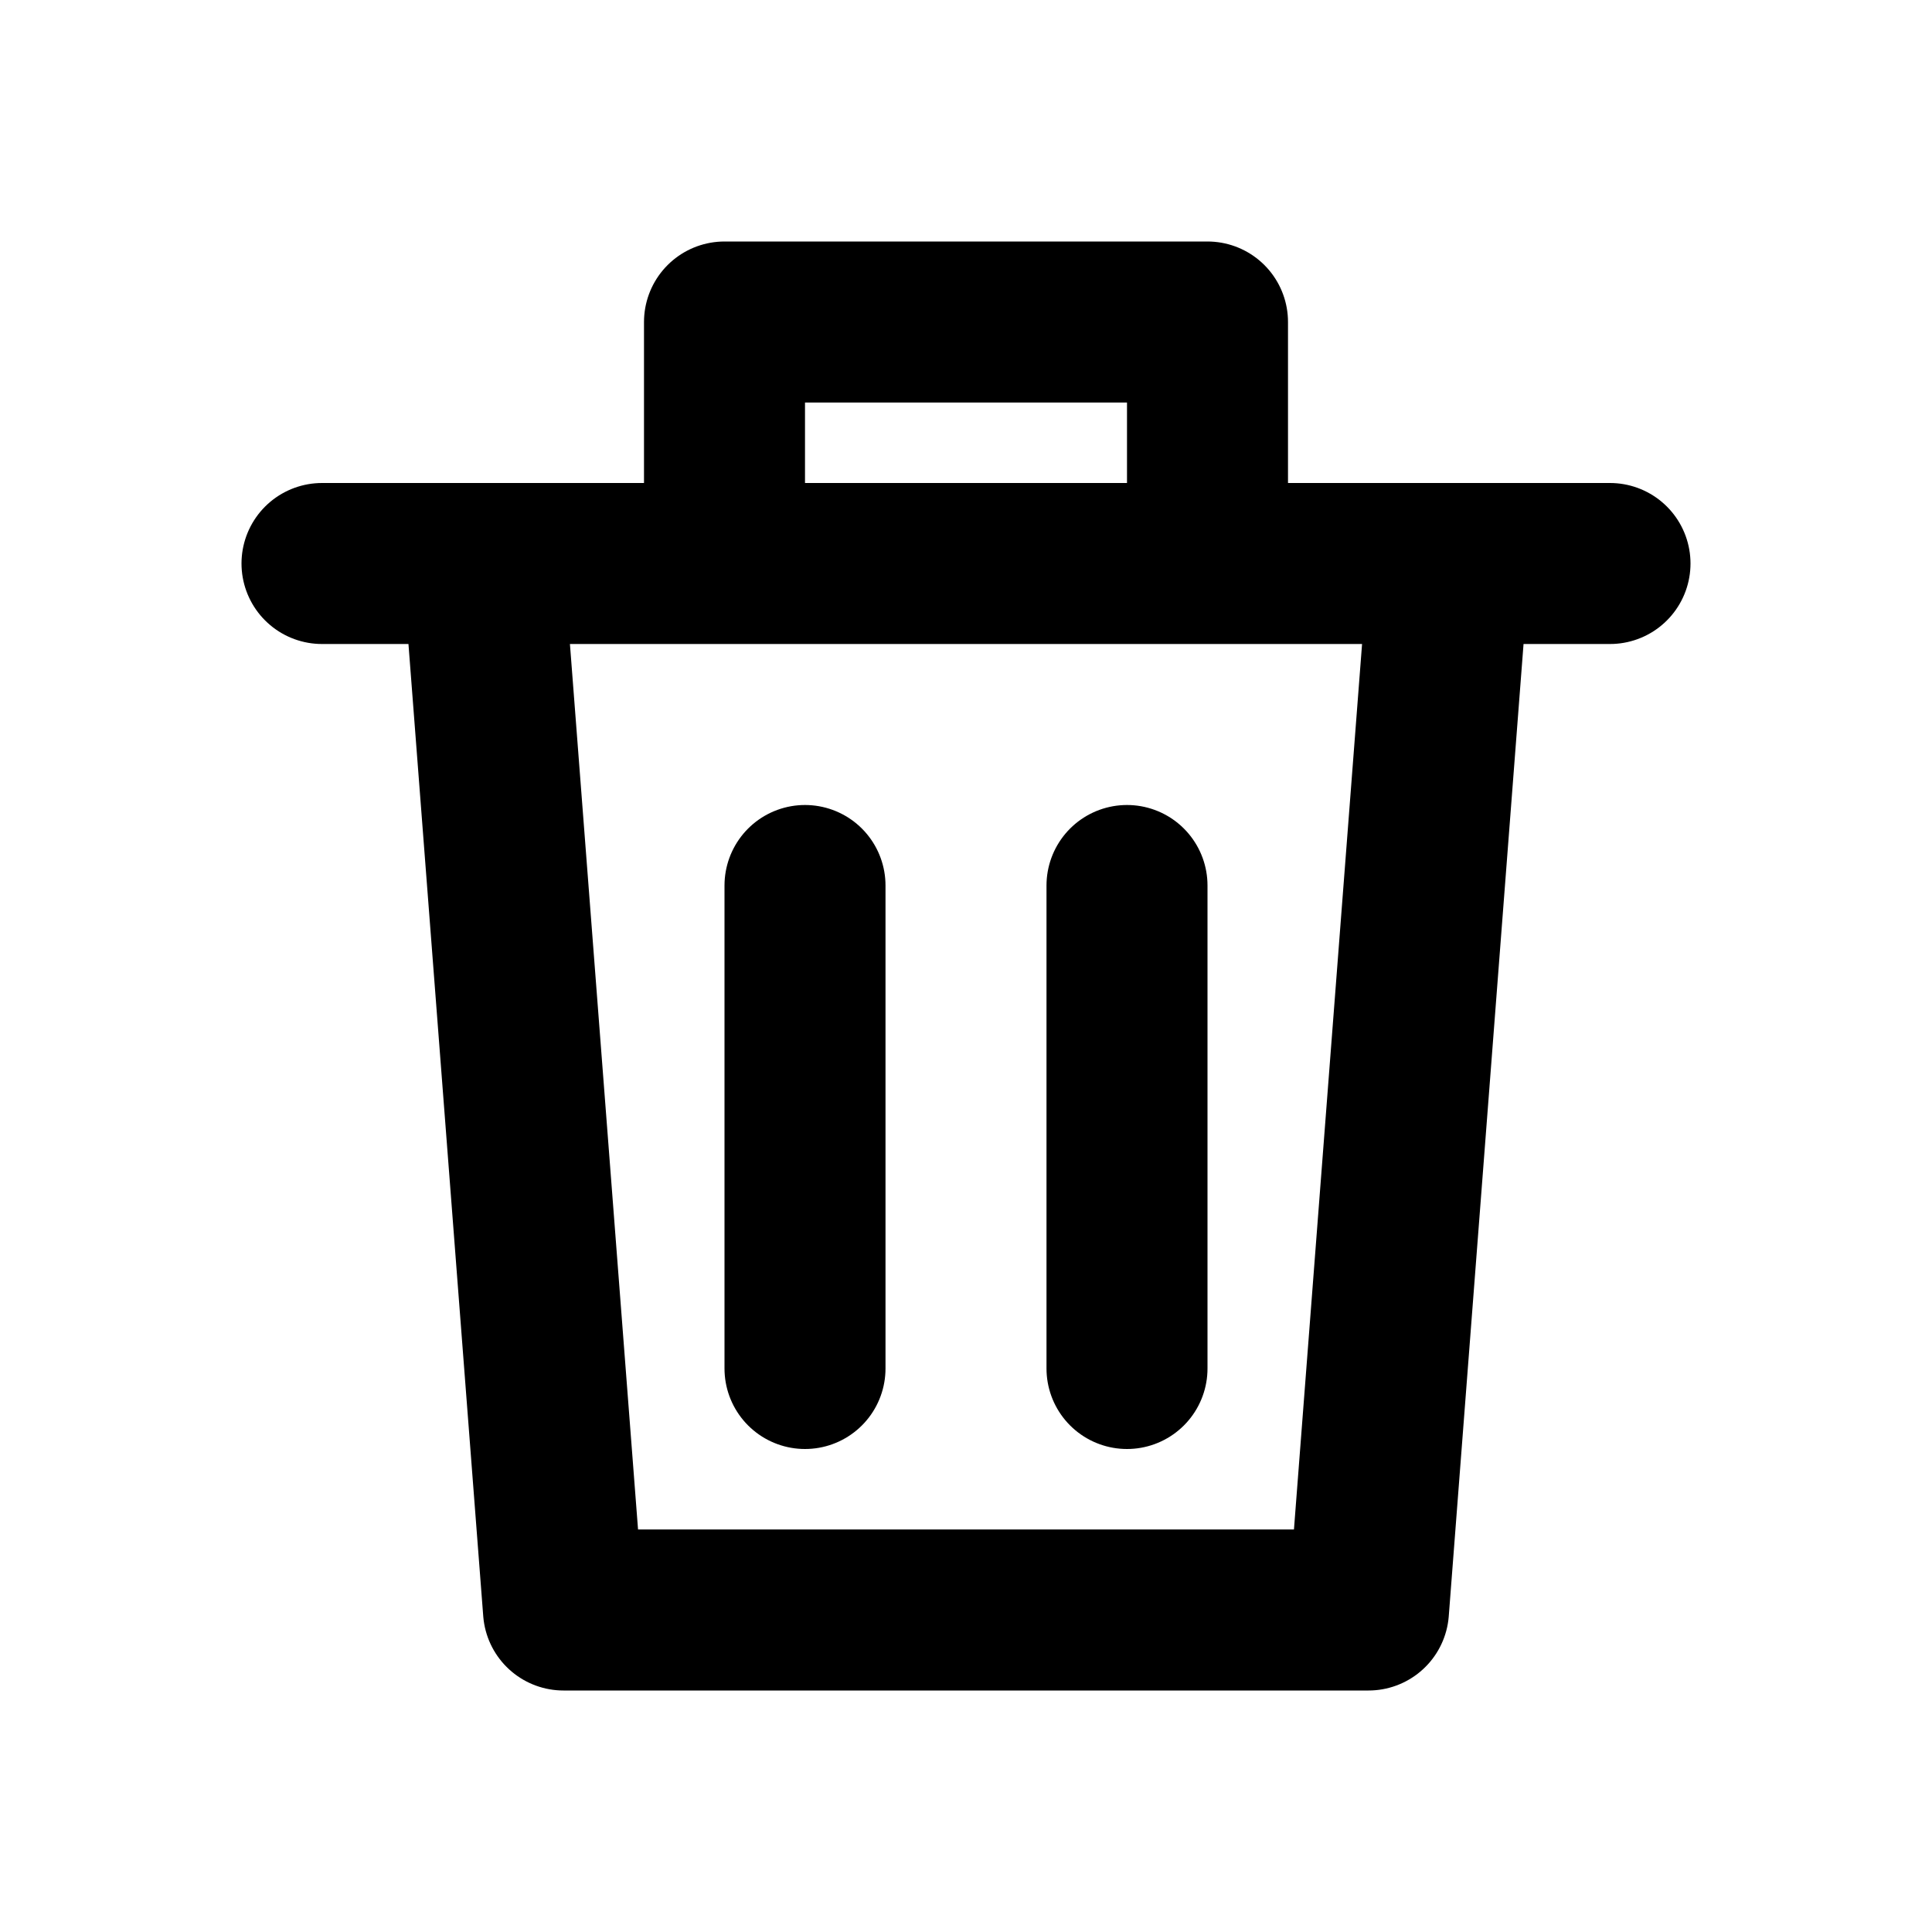
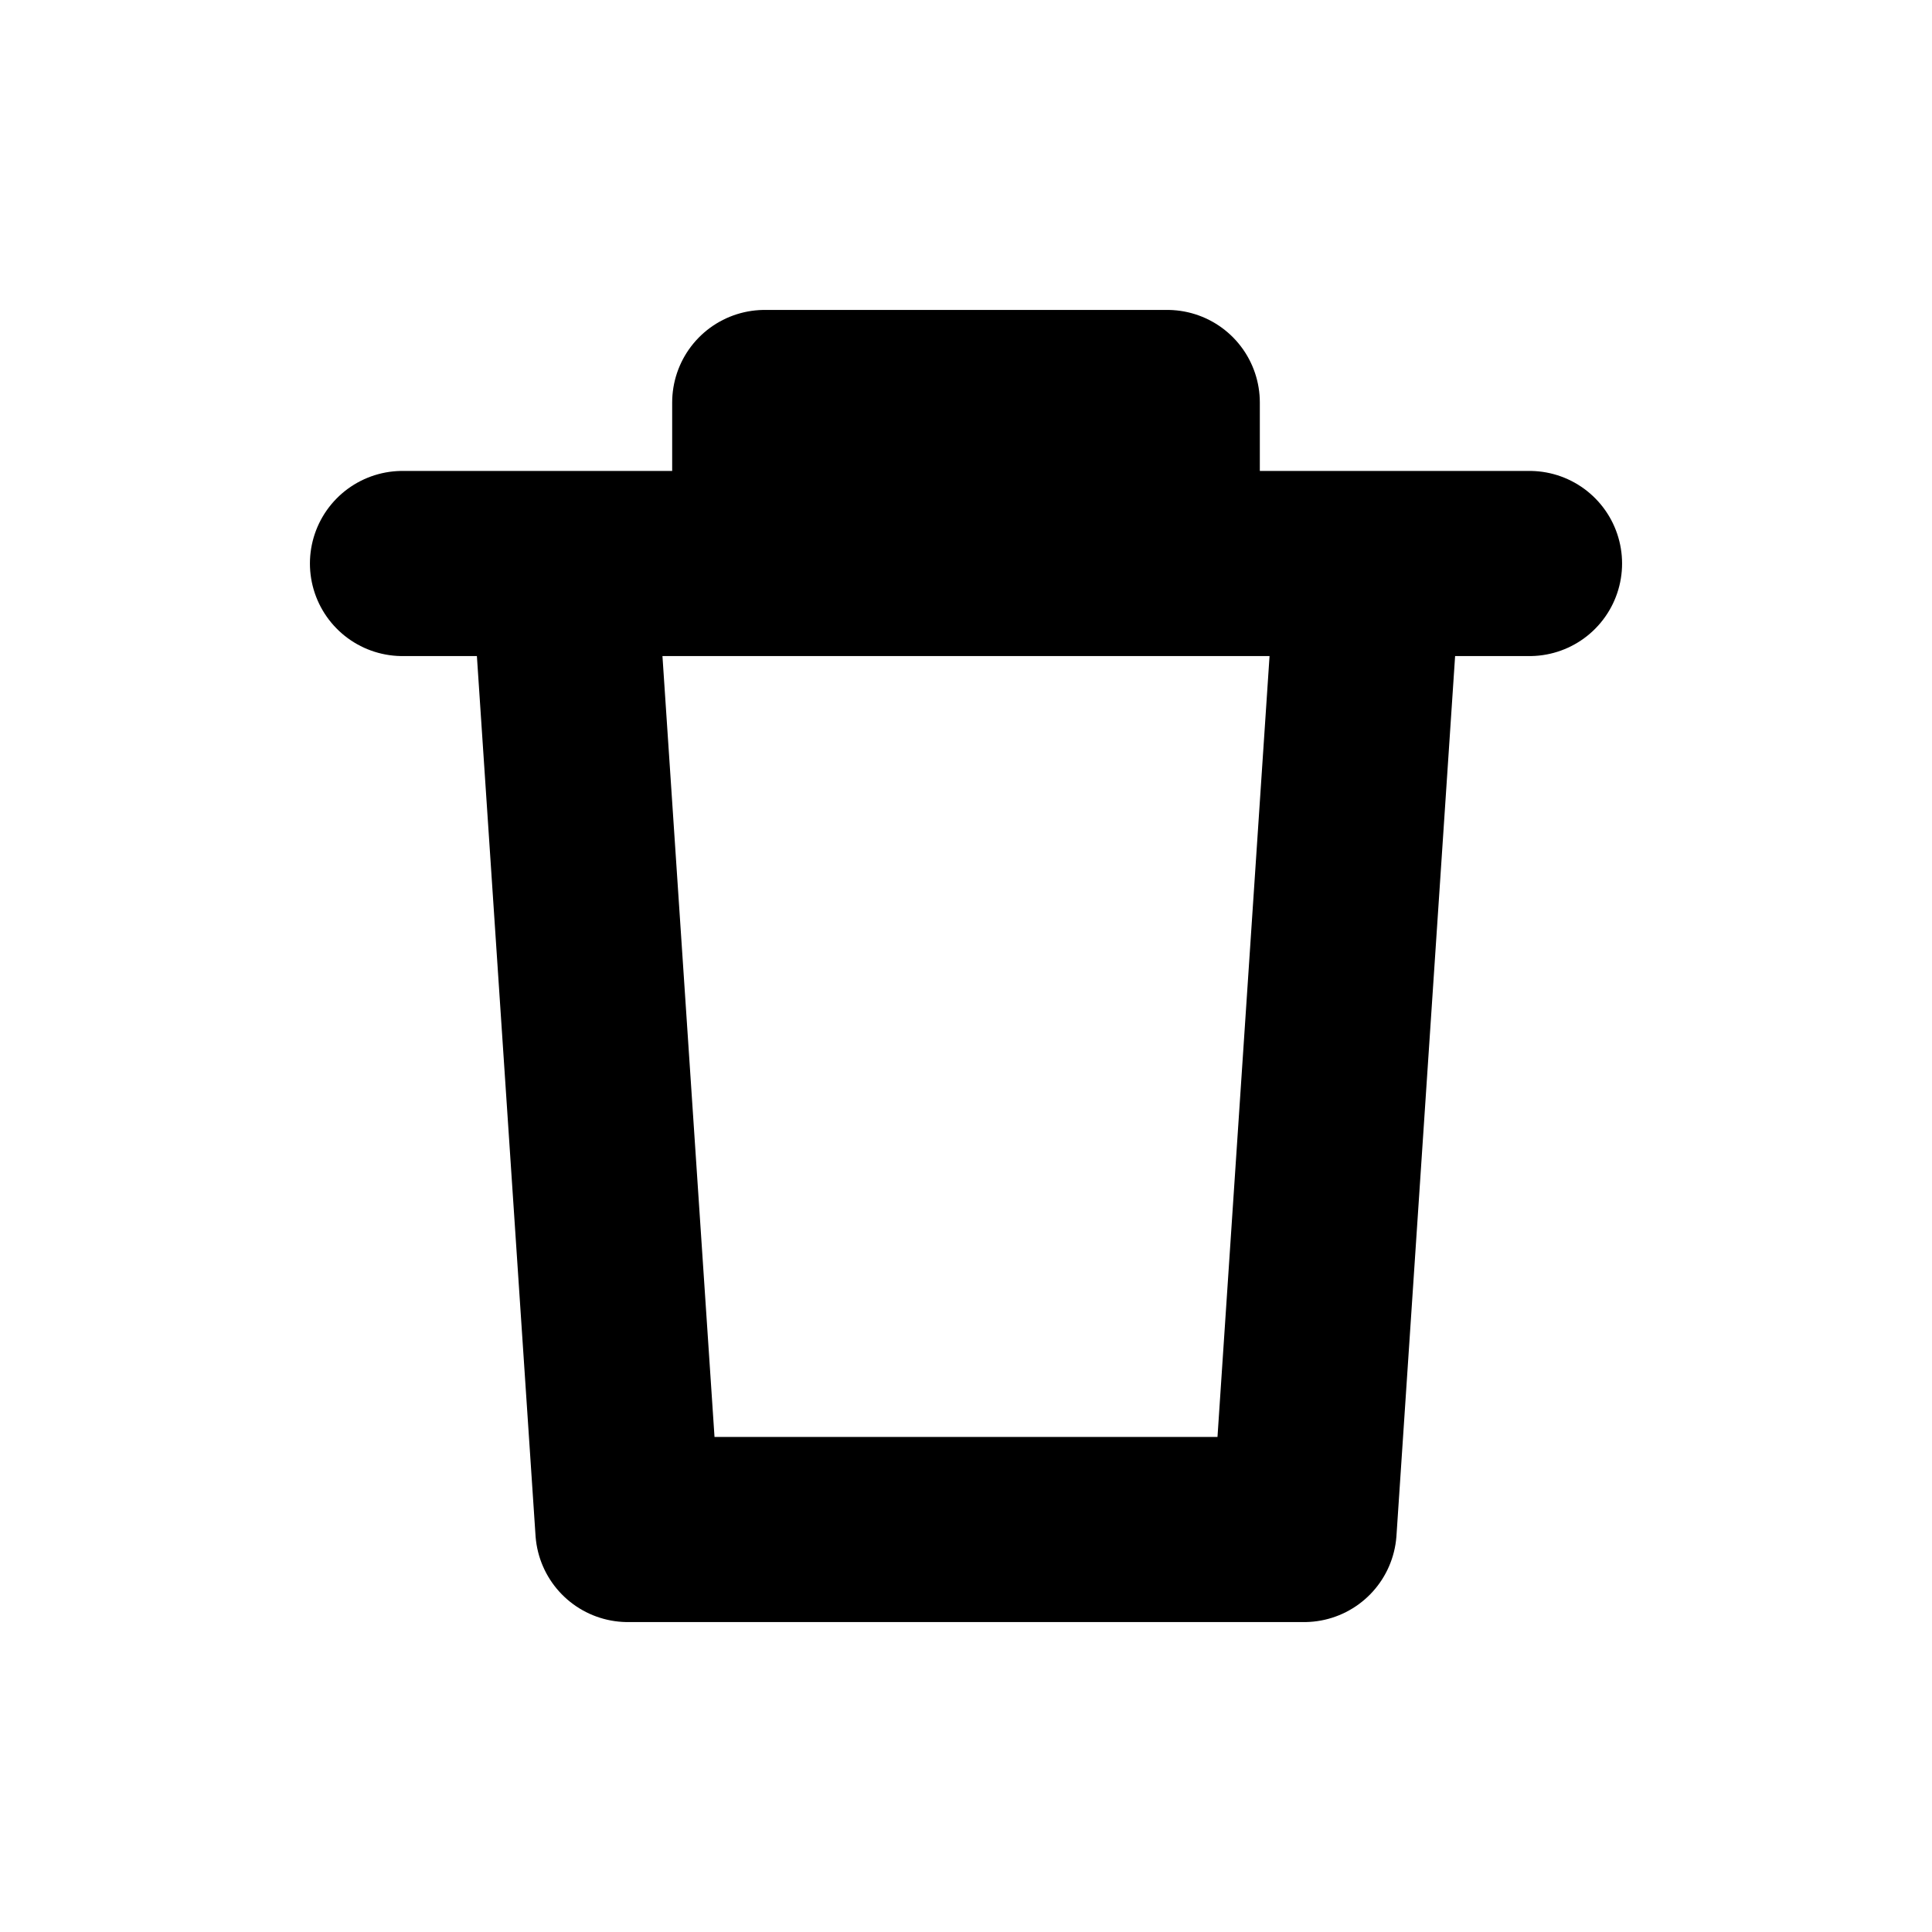
- <svg xmlns="http://www.w3.org/2000/svg" viewBox="0 0 24 24" width="24" height="24" fill="none" stroke="currentColor" stroke-width="2" stroke-linecap="round" stroke-linejoin="round">
-   <path d="M4 7h16M10 11v6M14 11v6M6 7l1 13h10l1-13M9 7V4h6v3" />
+ <svg xmlns="http://www.w3.org/2000/svg" viewBox="0 0 24 24" width="24" height="24" fill="none" stroke="currentColor" stroke-width="2.3" stroke-linecap="round" stroke-linejoin="round">
+   <path d="M5 7h14M9.5 7V5h5v2M7 7l.8 12h8.4L17 7" />
</svg>
